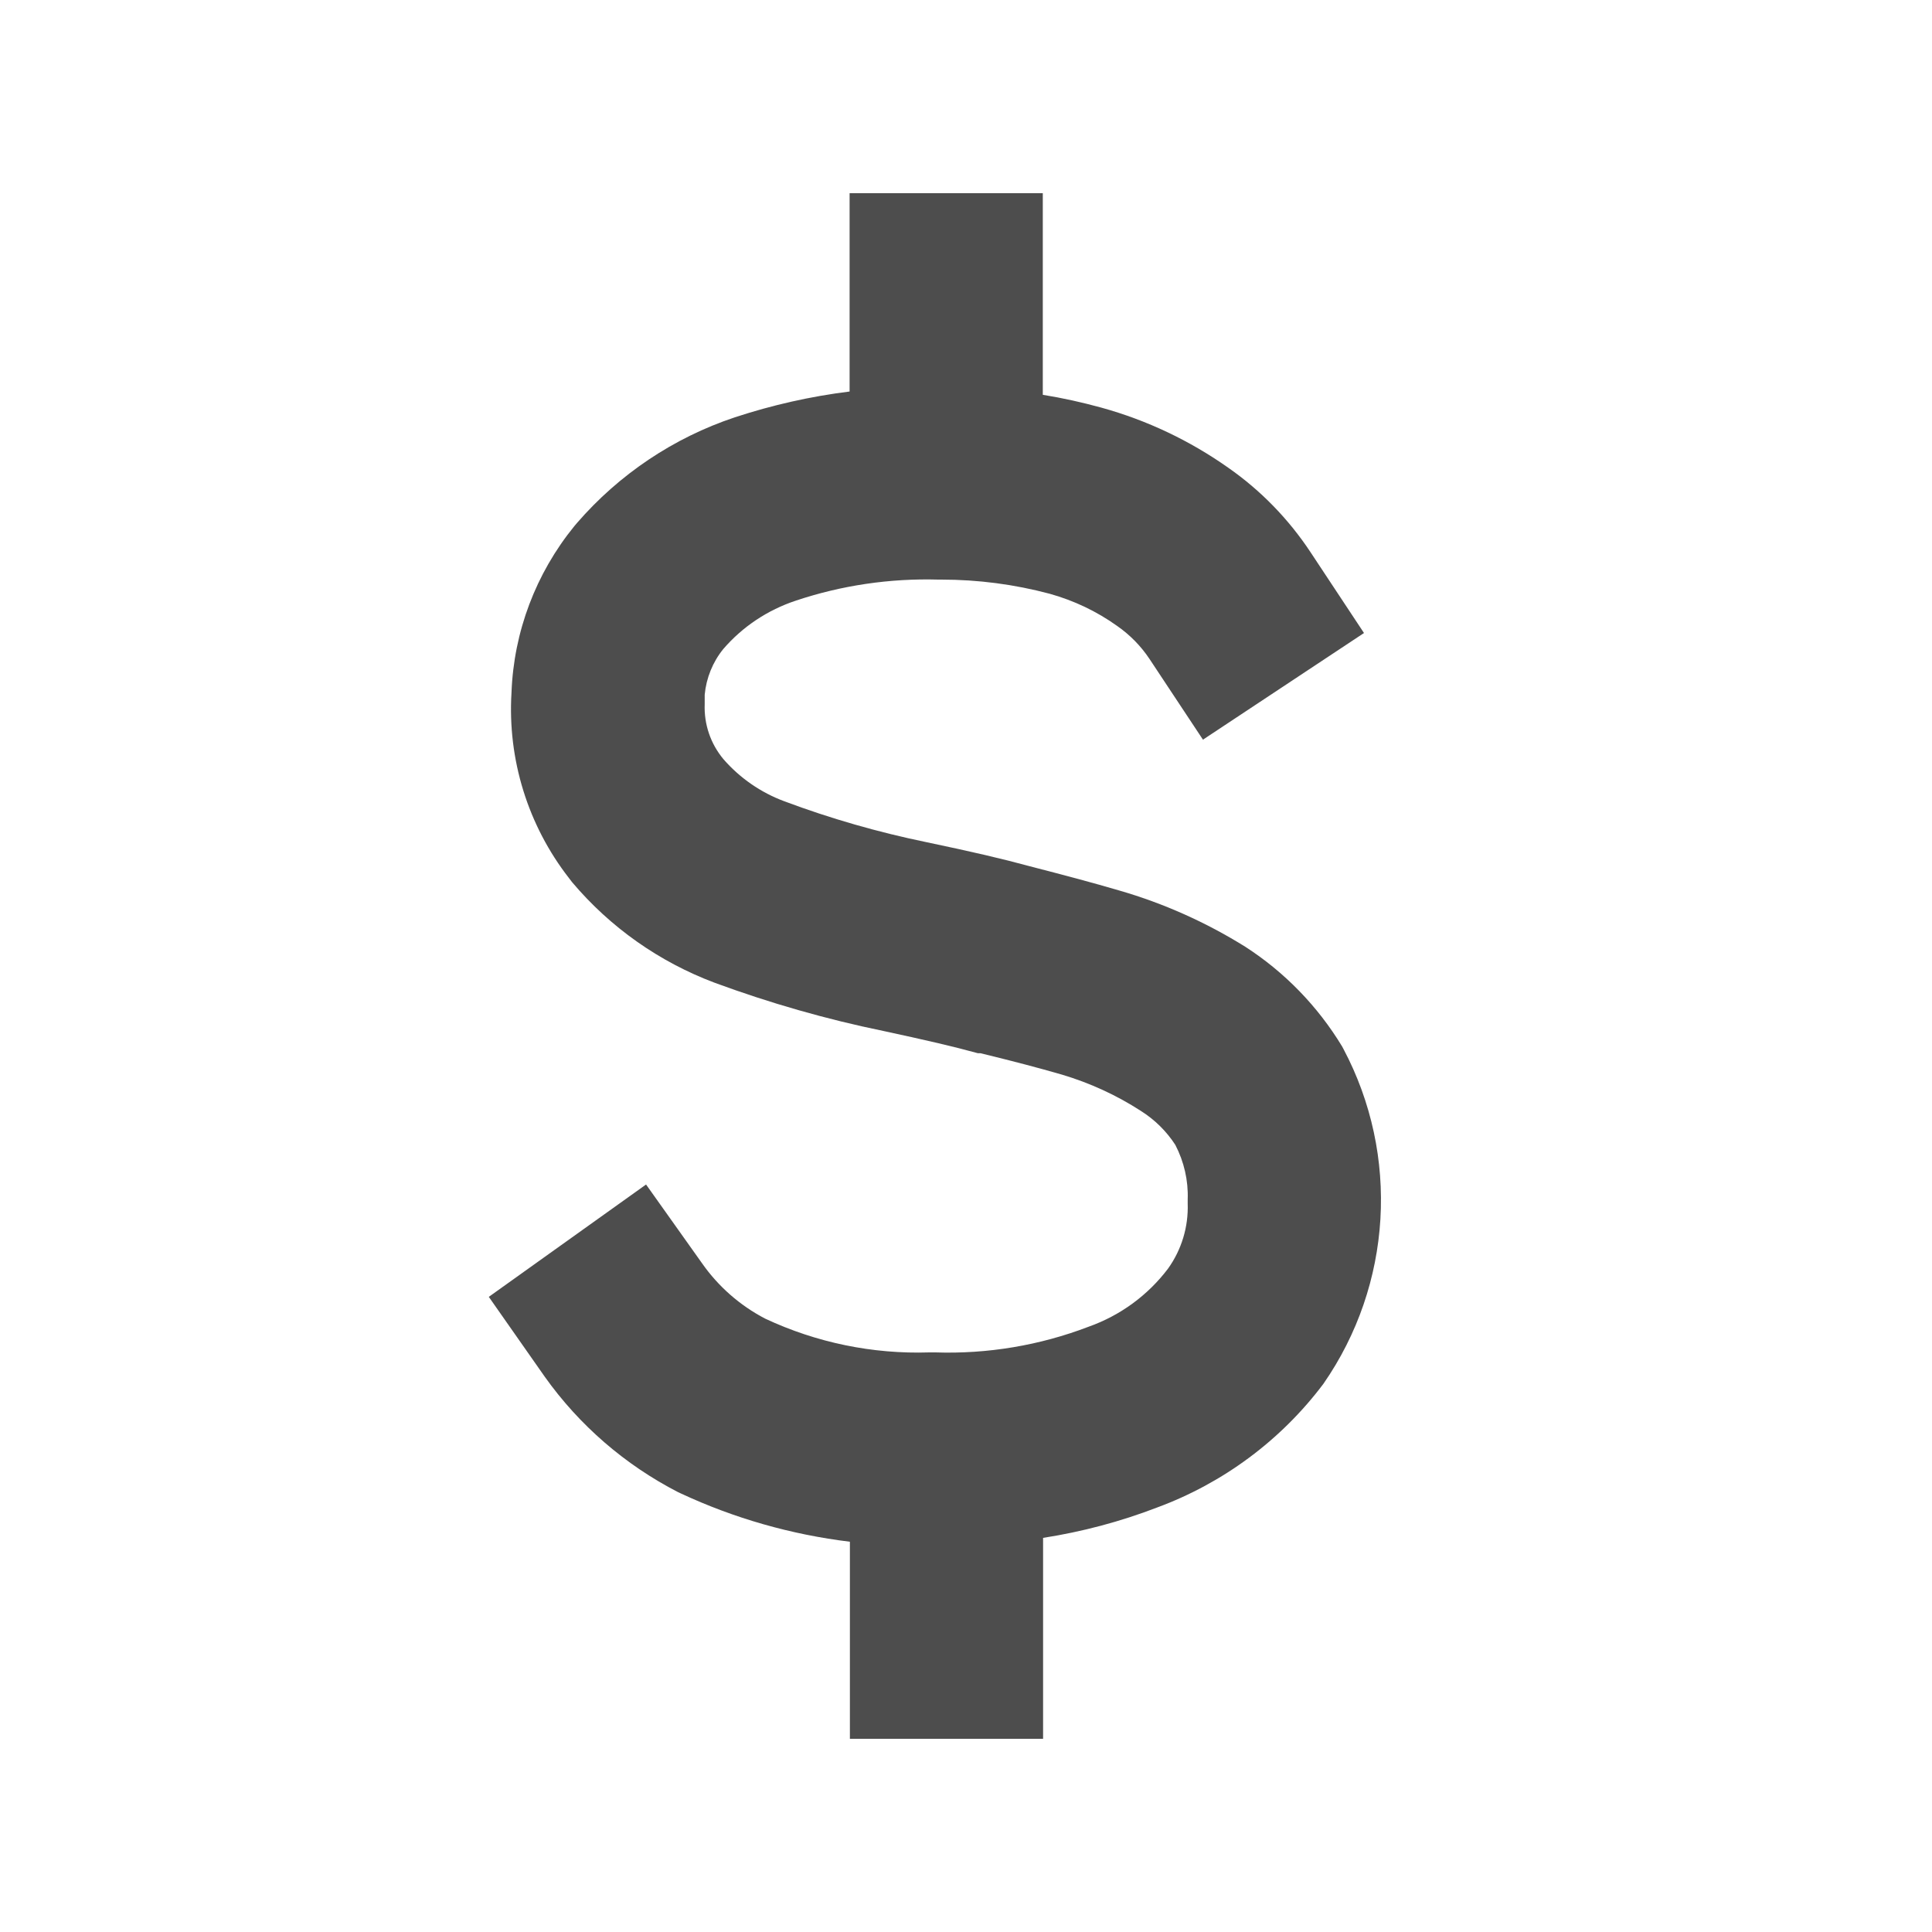
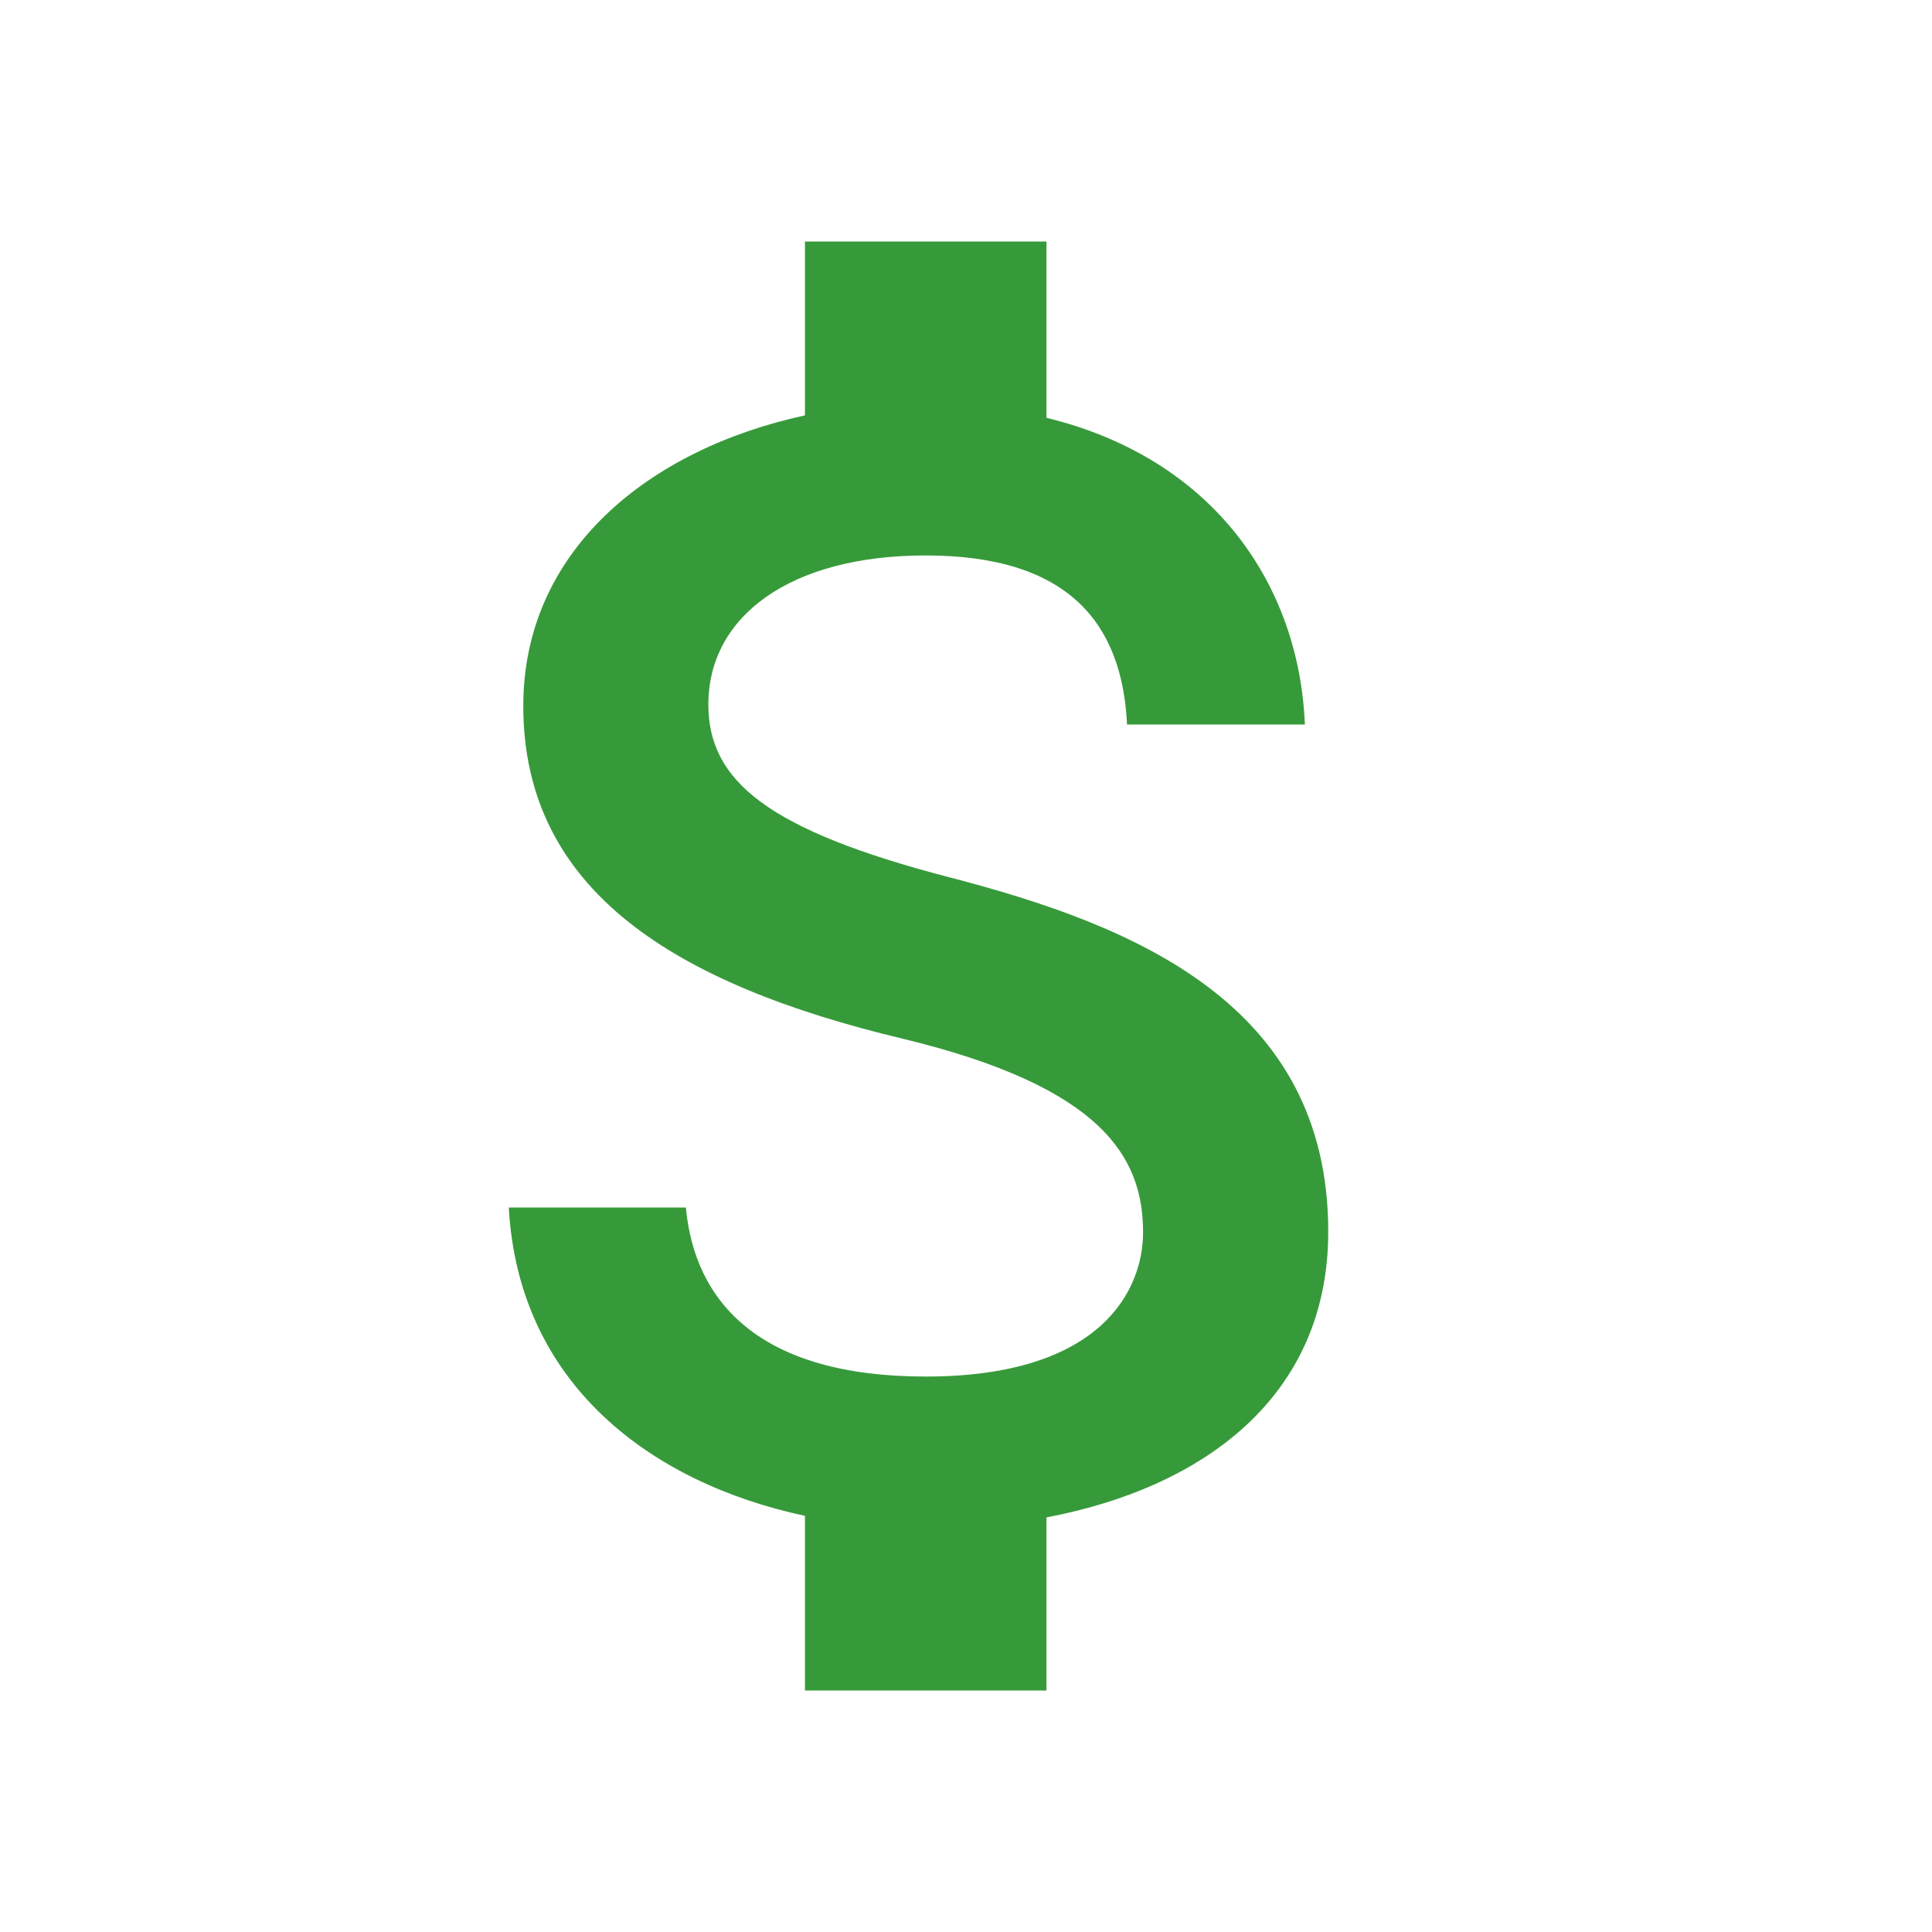
<svg xmlns="http://www.w3.org/2000/svg" width="20" height="20" viewBox="0 0 20 20">
  <defs>
-     <filter id="1zseq06rra">
-       <feColorMatrix in="SourceGraphic" values="0 0 0 0 0.075 0 0 0 0 0.075 0 0 0 0 0.075 0 0 0 1 0" />
+     <filter id="euqr87s6ha" color-interpolation-filters="auto">
+       <feColorMatrix in="SourceGraphic" values="0 0 0 0 0.216 0 0 0 0 0.605 0 0 0 0 0.227 0 0 0 1 0" />
    </filter>
  </defs>
  <g fill="none" fill-rule="evenodd">
    <g>
-       <g>
+       <g filter="url(#euqr87s6ha)" transform="translate(-235, -386) translate(235, 382)">
        <g>
-           <g filter="url(#1zseq06rra)" transform="translate(-15 -762) translate(0 470) translate(0 278) translate(15 14)">
-             <path d="M0 0H20V20H0z" />
-             <g fill="red" fill-rule="nonzero">
-               <path d="M3.735 0v2.053c-.404.05-.801.14-1.188.267-.633.211-1.198.59-1.635 1.095l-.027.032C.487 3.936.258 4.54.235 5.17c-.042.691.17 1.374.595 1.92l.033.043c.394.467.902.825 1.474 1.04.57.21 1.155.378 1.75.5.44.095.723.16.976.23h.027c.33.08.603.152.845.222.288.086.563.212.815.375.143.09.265.21.357.352.09.174.135.368.128.563v.045c.008.24-.063.476-.203.672-.21.278-.497.487-.825.603-.505.193-1.044.283-1.585.265H4.56c-.586.019-1.169-.101-1.7-.35-.26-.136-.484-.332-.652-.572l-.58-.816L0 11.425l.578.825c.358.504.832.914 1.382 1.197l.028.013c.553.258 1.143.426 1.75.5V16h2v-2.08c.404-.063.8-.168 1.182-.315.684-.253 1.282-.697 1.72-1.28.712-1.026.792-2.364.207-3.467l-.014-.026c-.251-.414-.593-.767-1-1.03-.407-.254-.847-.451-1.308-.584-.265-.078-.565-.158-.923-.25-.285-.078-.595-.15-1.072-.25-.5-.103-.992-.244-1.47-.423-.243-.09-.46-.24-.63-.435-.134-.16-.203-.362-.195-.57v-.098c.016-.173.083-.339.193-.474.2-.232.46-.404.75-.5.475-.159.974-.232 1.474-.218h.033c.379 0 .756.049 1.123.147.25.07.486.182.697.333.132.092.246.208.335.342l.553.835L9.06 4.553l-.553-.836c-.226-.342-.515-.64-.852-.875-.398-.281-.842-.492-1.313-.622-.2-.055-.402-.1-.607-.133V0h-2z" transform="translate(5.06 2)" />
-             </g>
-           </g>
+           <path d="M0 0L20 0 20 20 0 20z" transform="translate(0, 4)" />
+           <path fill="#000" fill-rule="nonzero" d="M9.833 9.083c-1.891-.491-2.5-1-2.5-1.791 0-.909.842-1.542 2.25-1.542 1.484 0 2.034.708 2.084 1.75h1.841c-.058-1.433-.933-2.75-2.675-3.175V2.5h-2.5v1.8c-1.616.35-2.916 1.4-2.916 3.008 0 1.925 1.591 2.884 3.916 3.442 2.084.5 2.5 1.233 2.5 2.008 0 .575-.408 1.492-2.25 1.492-1.716 0-2.391-.767-2.483-1.75H5.267c.1 1.825 1.466 2.85 3.066 3.192V17.5h2.5v-1.792c1.625-.308 2.917-1.25 2.917-2.958 0-2.367-2.025-3.175-3.917-3.667z" transform="translate(0, 4)" />
        </g>
      </g>
    </g>
  </g>
</svg>
